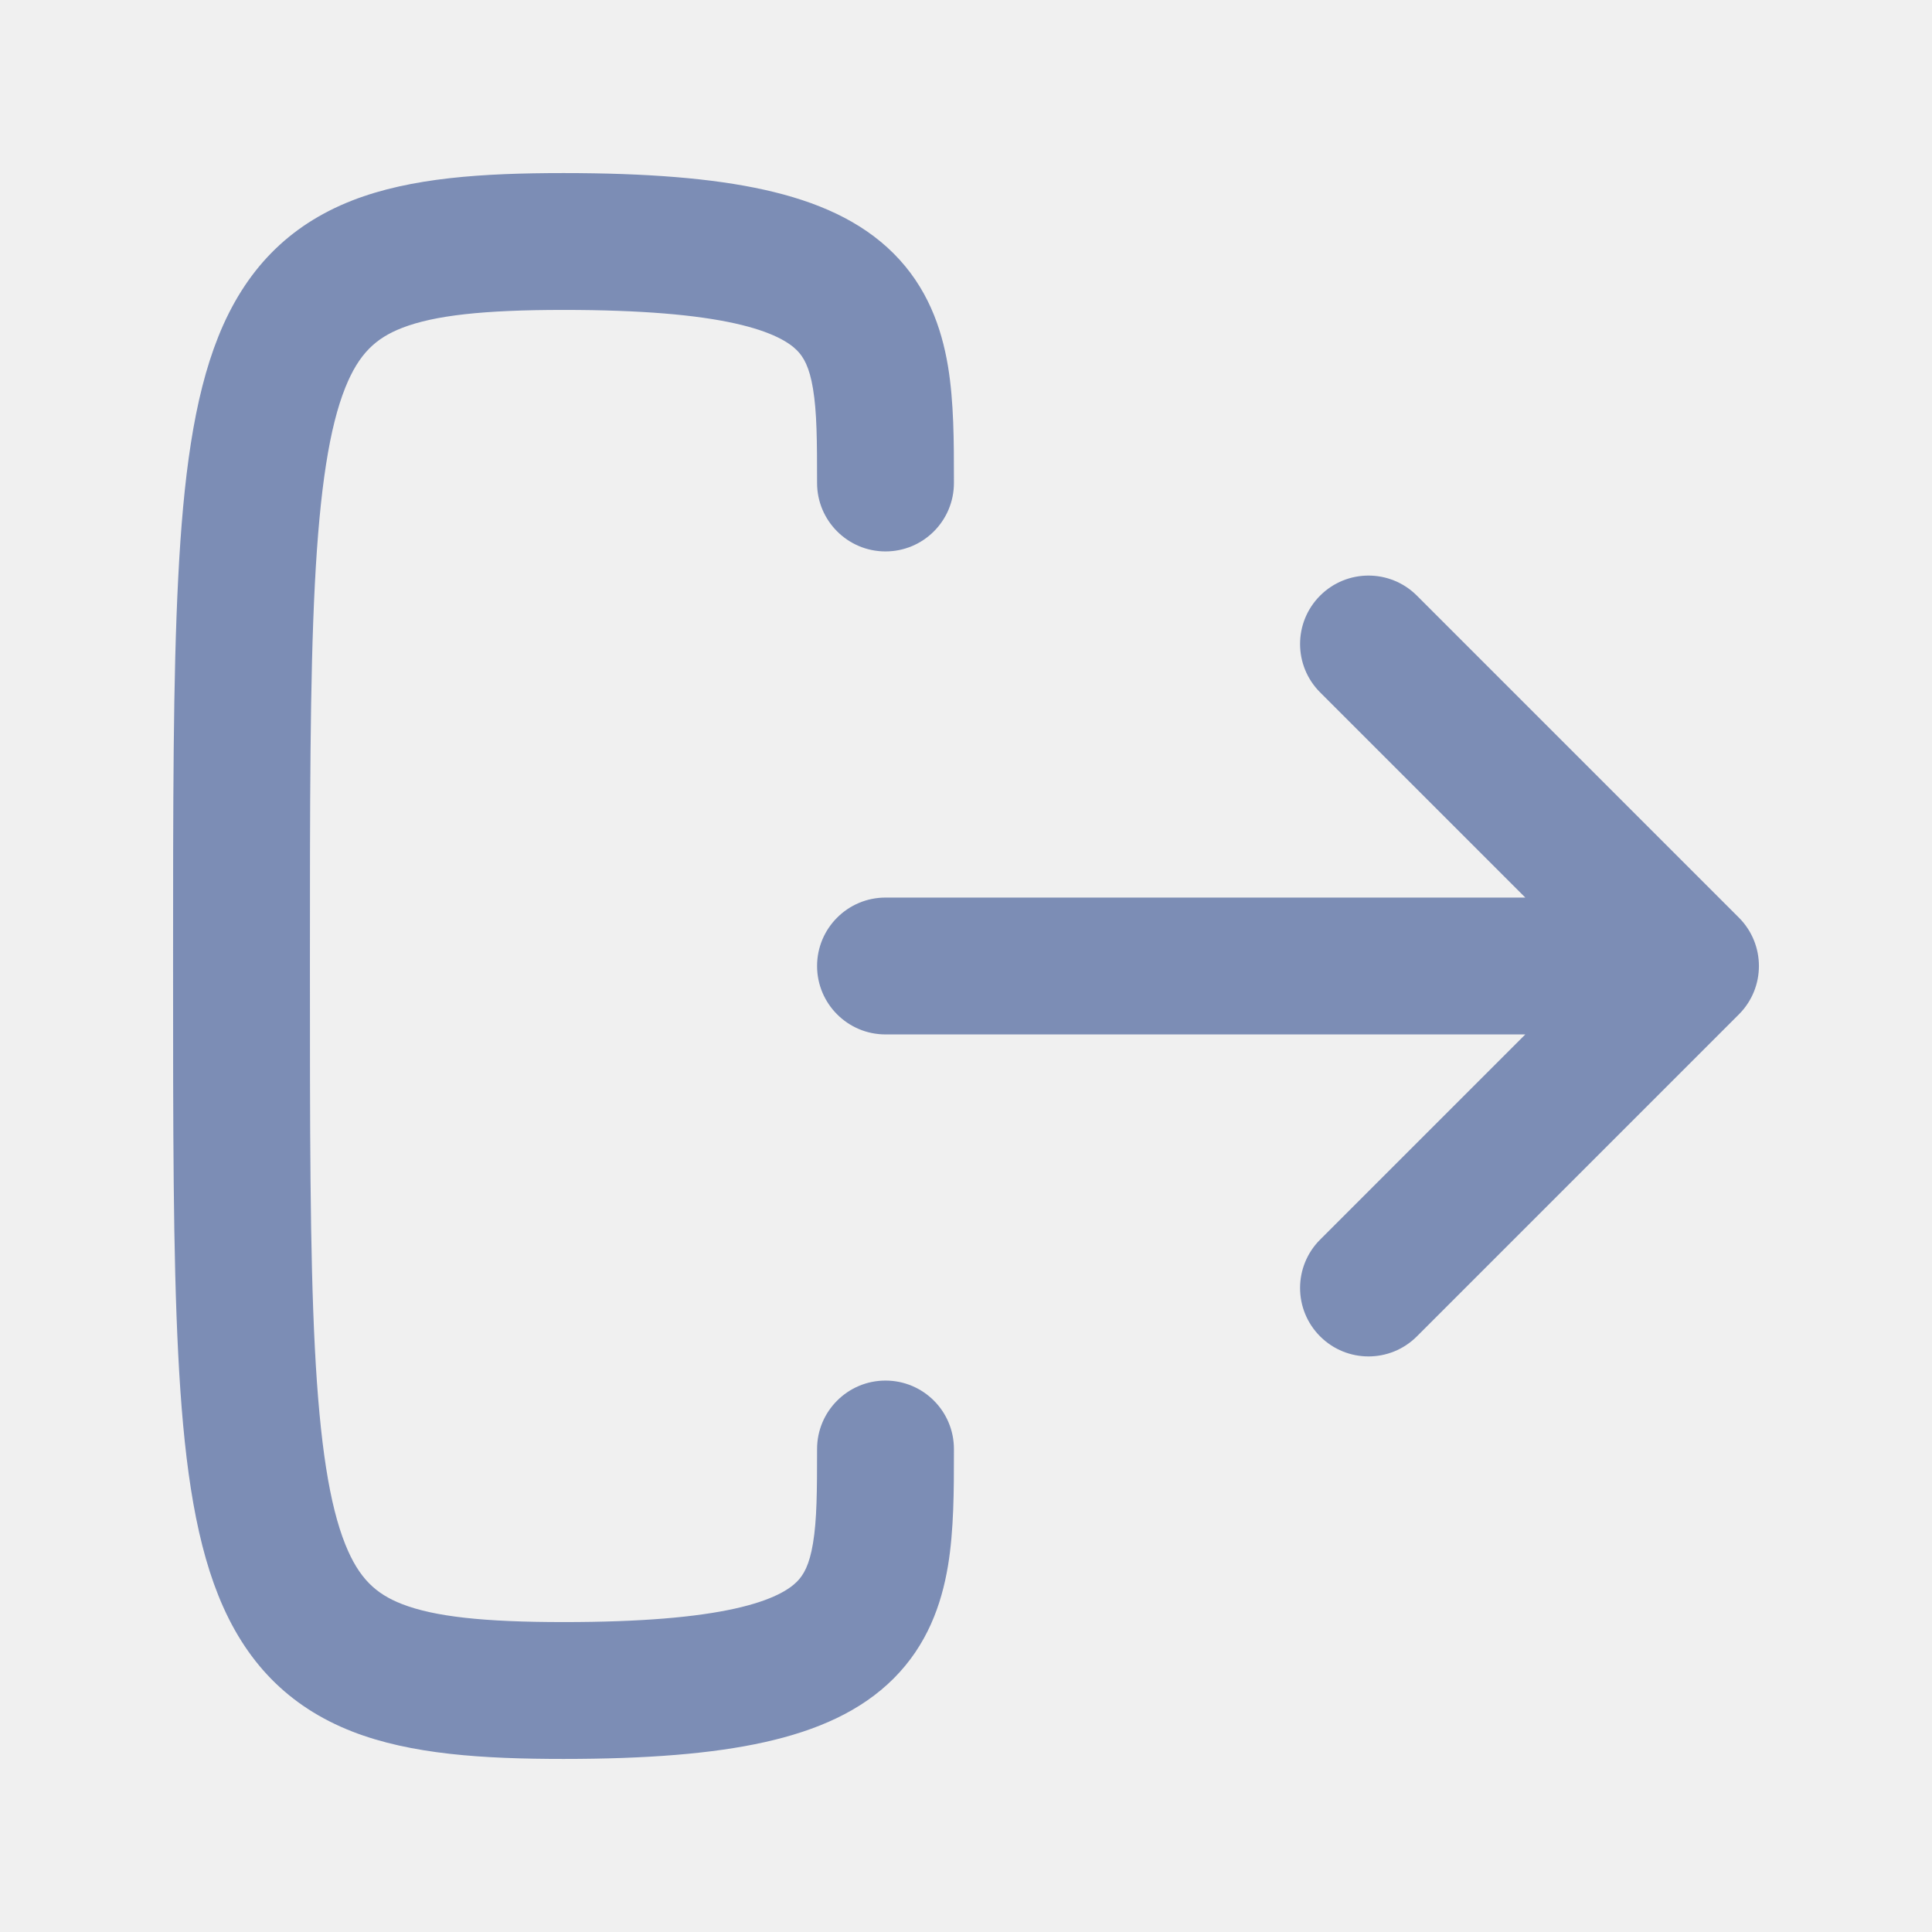
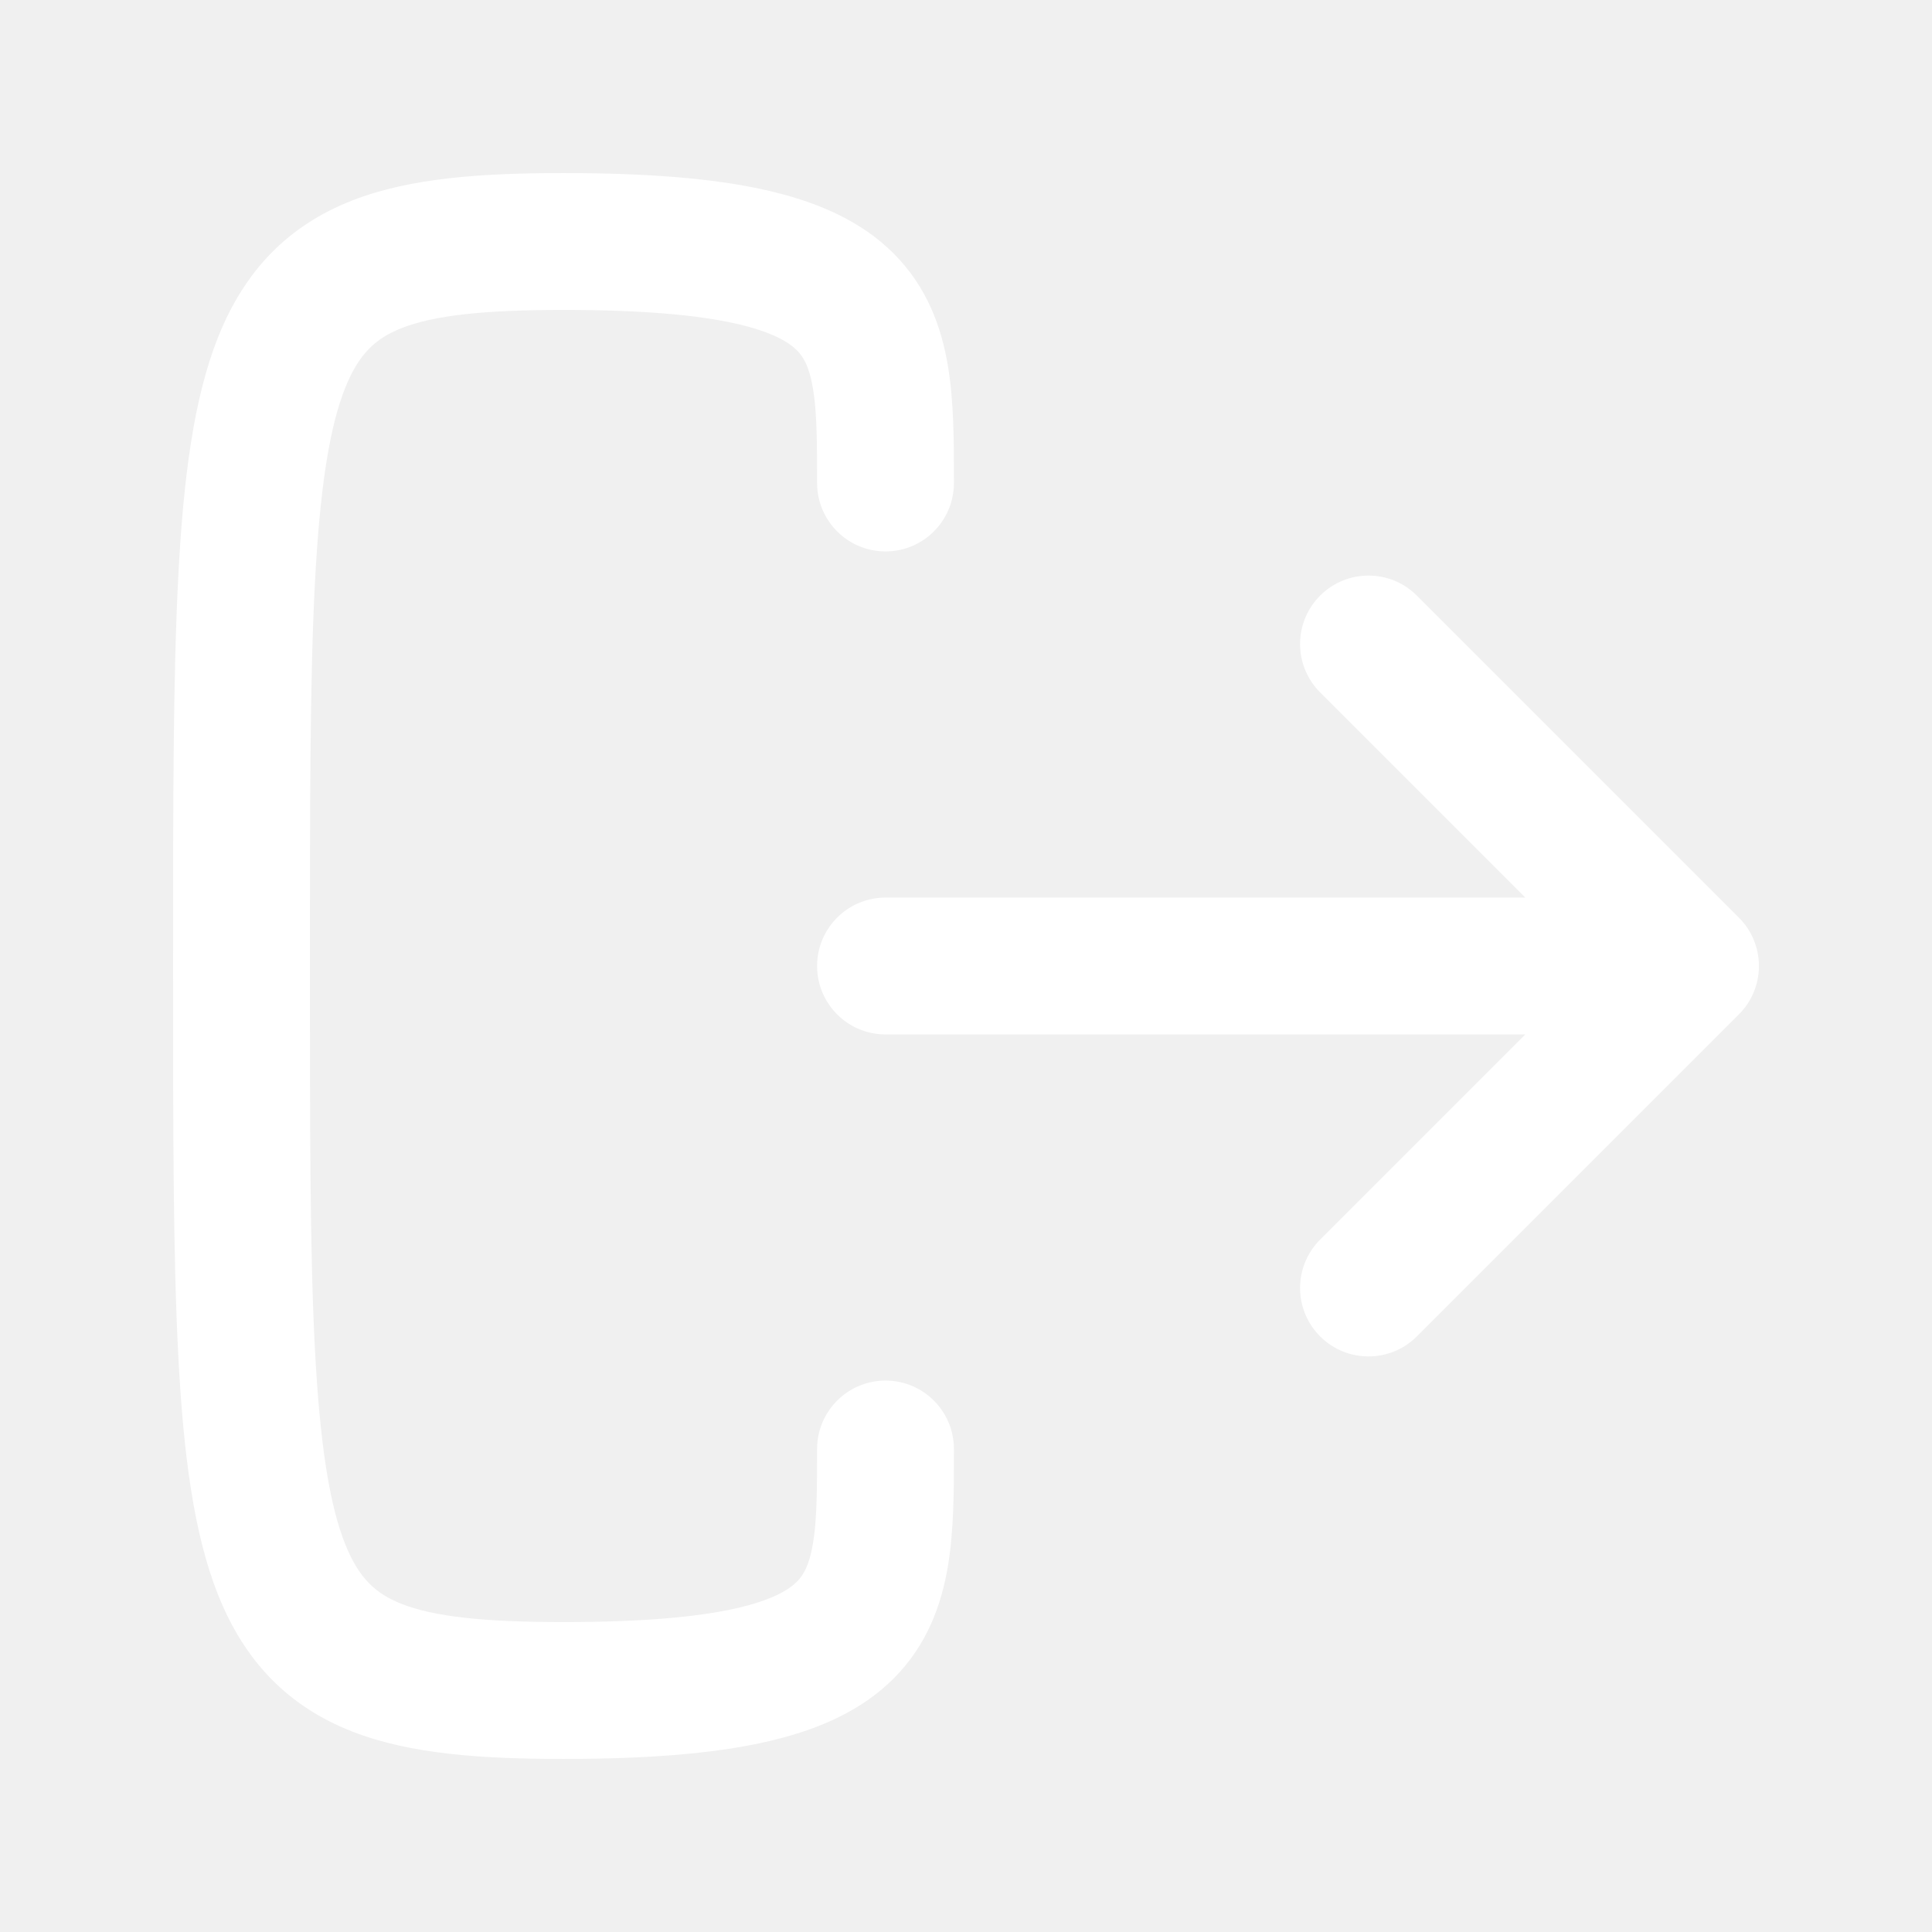
<svg xmlns="http://www.w3.org/2000/svg" width="24" height="24" viewBox="0 0 24 24" fill="none">
-   <path fill-rule="evenodd" clip-rule="evenodd" d="M3.85 12C3.85 9.991 3.85 8.454 3.911 7.262C3.973 6.055 4.095 5.301 4.289 4.816C4.459 4.392 4.669 4.2 4.996 4.073C5.396 3.918 6.004 3.85 7 3.85C7.974 3.85 8.653 3.912 9.128 4.017C9.601 4.122 9.805 4.257 9.899 4.351C9.983 4.435 10.055 4.56 10.099 4.827C10.148 5.118 10.15 5.478 10.15 6C10.15 6.469 10.531 6.85 11 6.85C11.47 6.85 11.85 6.469 11.85 6L11.85 5.957V5.957C11.85 5.491 11.85 4.993 11.776 4.548C11.695 4.065 11.517 3.565 11.101 3.149C10.695 2.743 10.149 2.503 9.497 2.358C8.847 2.213 8.026 2.15 7 2.15C5.996 2.15 5.104 2.207 4.379 2.489C3.581 2.8 3.041 3.358 2.711 4.184C2.405 4.949 2.277 5.945 2.214 7.175C2.15 8.416 2.15 9.996 2.15 11.976V11.976V12V12.024V12.024C2.15 14.004 2.15 15.584 2.214 16.825C2.277 18.055 2.405 19.051 2.711 19.816C3.041 20.642 3.581 21.2 4.379 21.511C5.104 21.793 5.996 21.85 7 21.85C8.026 21.85 8.847 21.787 9.497 21.642C10.149 21.497 10.695 21.257 11.101 20.851C11.517 20.435 11.695 19.935 11.776 19.452C11.85 19.007 11.85 18.509 11.85 18.043V18.043L11.85 18C11.85 17.531 11.47 17.15 11 17.15C10.531 17.15 10.15 17.531 10.15 18C10.15 18.522 10.148 18.882 10.099 19.173C10.055 19.439 9.983 19.565 9.899 19.649C9.805 19.743 9.601 19.878 9.128 19.983C8.653 20.088 7.974 20.15 7 20.15C6.004 20.15 5.396 20.082 4.996 19.927C4.669 19.8 4.459 19.608 4.289 19.184C4.095 18.699 3.973 17.945 3.911 16.738C3.85 15.546 3.85 14.009 3.85 12ZM17.601 7.399C17.269 7.067 16.731 7.067 16.399 7.399C16.067 7.731 16.067 8.269 16.399 8.601L18.948 11.15H11C10.531 11.15 10.15 11.531 10.15 12C10.15 12.469 10.531 12.85 11 12.85H18.948L16.399 15.399C16.067 15.731 16.067 16.269 16.399 16.601C16.731 16.933 17.269 16.933 17.601 16.601L21.601 12.601C21.933 12.269 21.933 11.731 21.601 11.399L17.601 7.399Z" fill="#7C8DB5" />
+   <path fill-rule="evenodd" fill="#ffffff" clip-rule="evenodd" d="M3.85 12C3.85 9.991 3.85 8.454 3.911 7.262C3.973 6.055 4.095 5.301 4.289 4.816C4.459 4.392 4.669 4.2 4.996 4.073C5.396 3.918 6.004 3.85 7 3.85C7.974 3.85 8.653 3.912 9.128 4.017C9.601 4.122 9.805 4.257 9.899 4.351C9.983 4.435 10.055 4.56 10.099 4.827C10.148 5.118 10.15 5.478 10.15 6C10.15 6.469 10.531 6.85 11 6.85C11.47 6.85 11.85 6.469 11.85 6L11.85 5.957V5.957C11.85 5.491 11.85 4.993 11.776 4.548C11.695 4.065 11.517 3.565 11.101 3.149C10.695 2.743 10.149 2.503 9.497 2.358C8.847 2.213 8.026 2.15 7 2.15C5.996 2.15 5.104 2.207 4.379 2.489C3.581 2.8 3.041 3.358 2.711 4.184C2.405 4.949 2.277 5.945 2.214 7.175C2.15 8.416 2.15 9.996 2.15 11.976V11.976V12V12.024V12.024C2.15 14.004 2.15 15.584 2.214 16.825C2.277 18.055 2.405 19.051 2.711 19.816C3.041 20.642 3.581 21.2 4.379 21.511C5.104 21.793 5.996 21.85 7 21.85C8.026 21.85 8.847 21.787 9.497 21.642C10.149 21.497 10.695 21.257 11.101 20.851C11.517 20.435 11.695 19.935 11.776 19.452C11.85 19.007 11.85 18.509 11.85 18.043V18.043L11.85 18C11.85 17.531 11.47 17.15 11 17.15C10.531 17.15 10.15 17.531 10.15 18C10.15 18.522 10.148 18.882 10.099 19.173C10.055 19.439 9.983 19.565 9.899 19.649C9.805 19.743 9.601 19.878 9.128 19.983C8.653 20.088 7.974 20.15 7 20.15C6.004 20.15 5.396 20.082 4.996 19.927C4.669 19.8 4.459 19.608 4.289 19.184C4.095 18.699 3.973 17.945 3.911 16.738C3.85 15.546 3.85 14.009 3.85 12ZM17.601 7.399C17.269 7.067 16.731 7.067 16.399 7.399C16.067 7.731 16.067 8.269 16.399 8.601L18.948 11.15H11C10.531 11.15 10.15 11.531 10.15 12C10.15 12.469 10.531 12.85 11 12.85H18.948L16.399 15.399C16.067 15.731 16.067 16.269 16.399 16.601C16.731 16.933 17.269 16.933 17.601 16.601L21.601 12.601C21.933 12.269 21.933 11.731 21.601 11.399L17.601 7.399Z" />
</svg>
